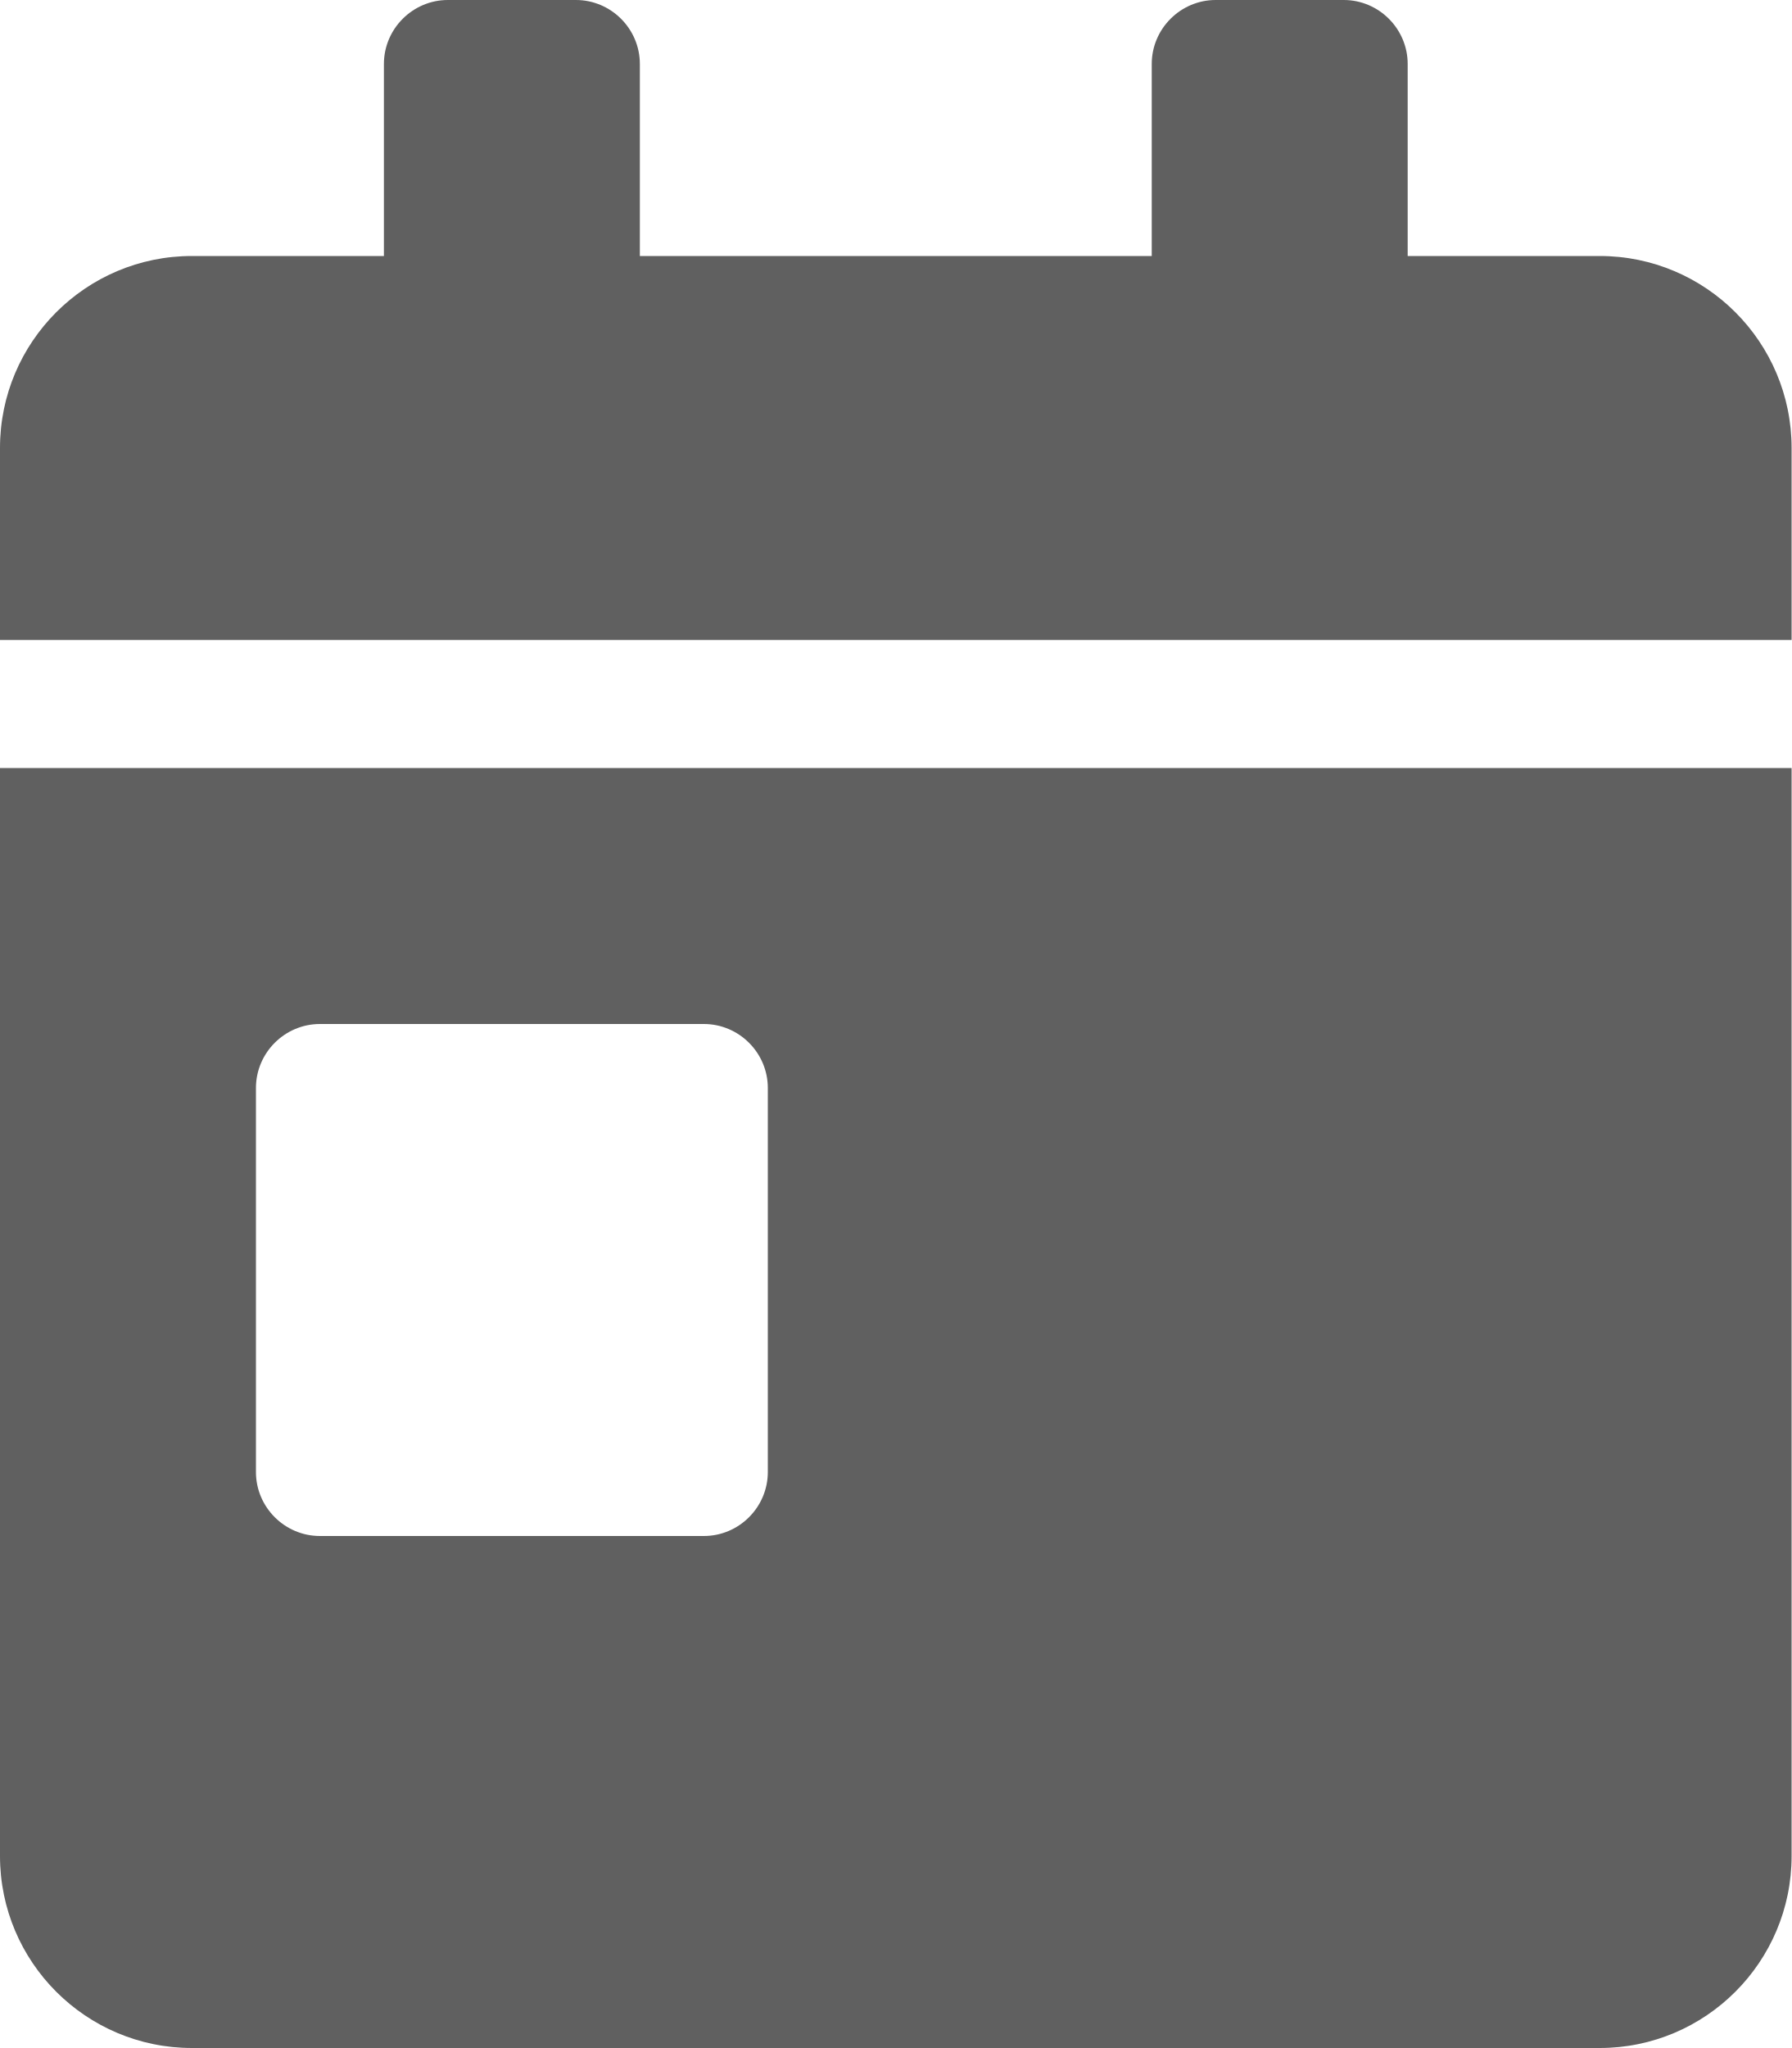
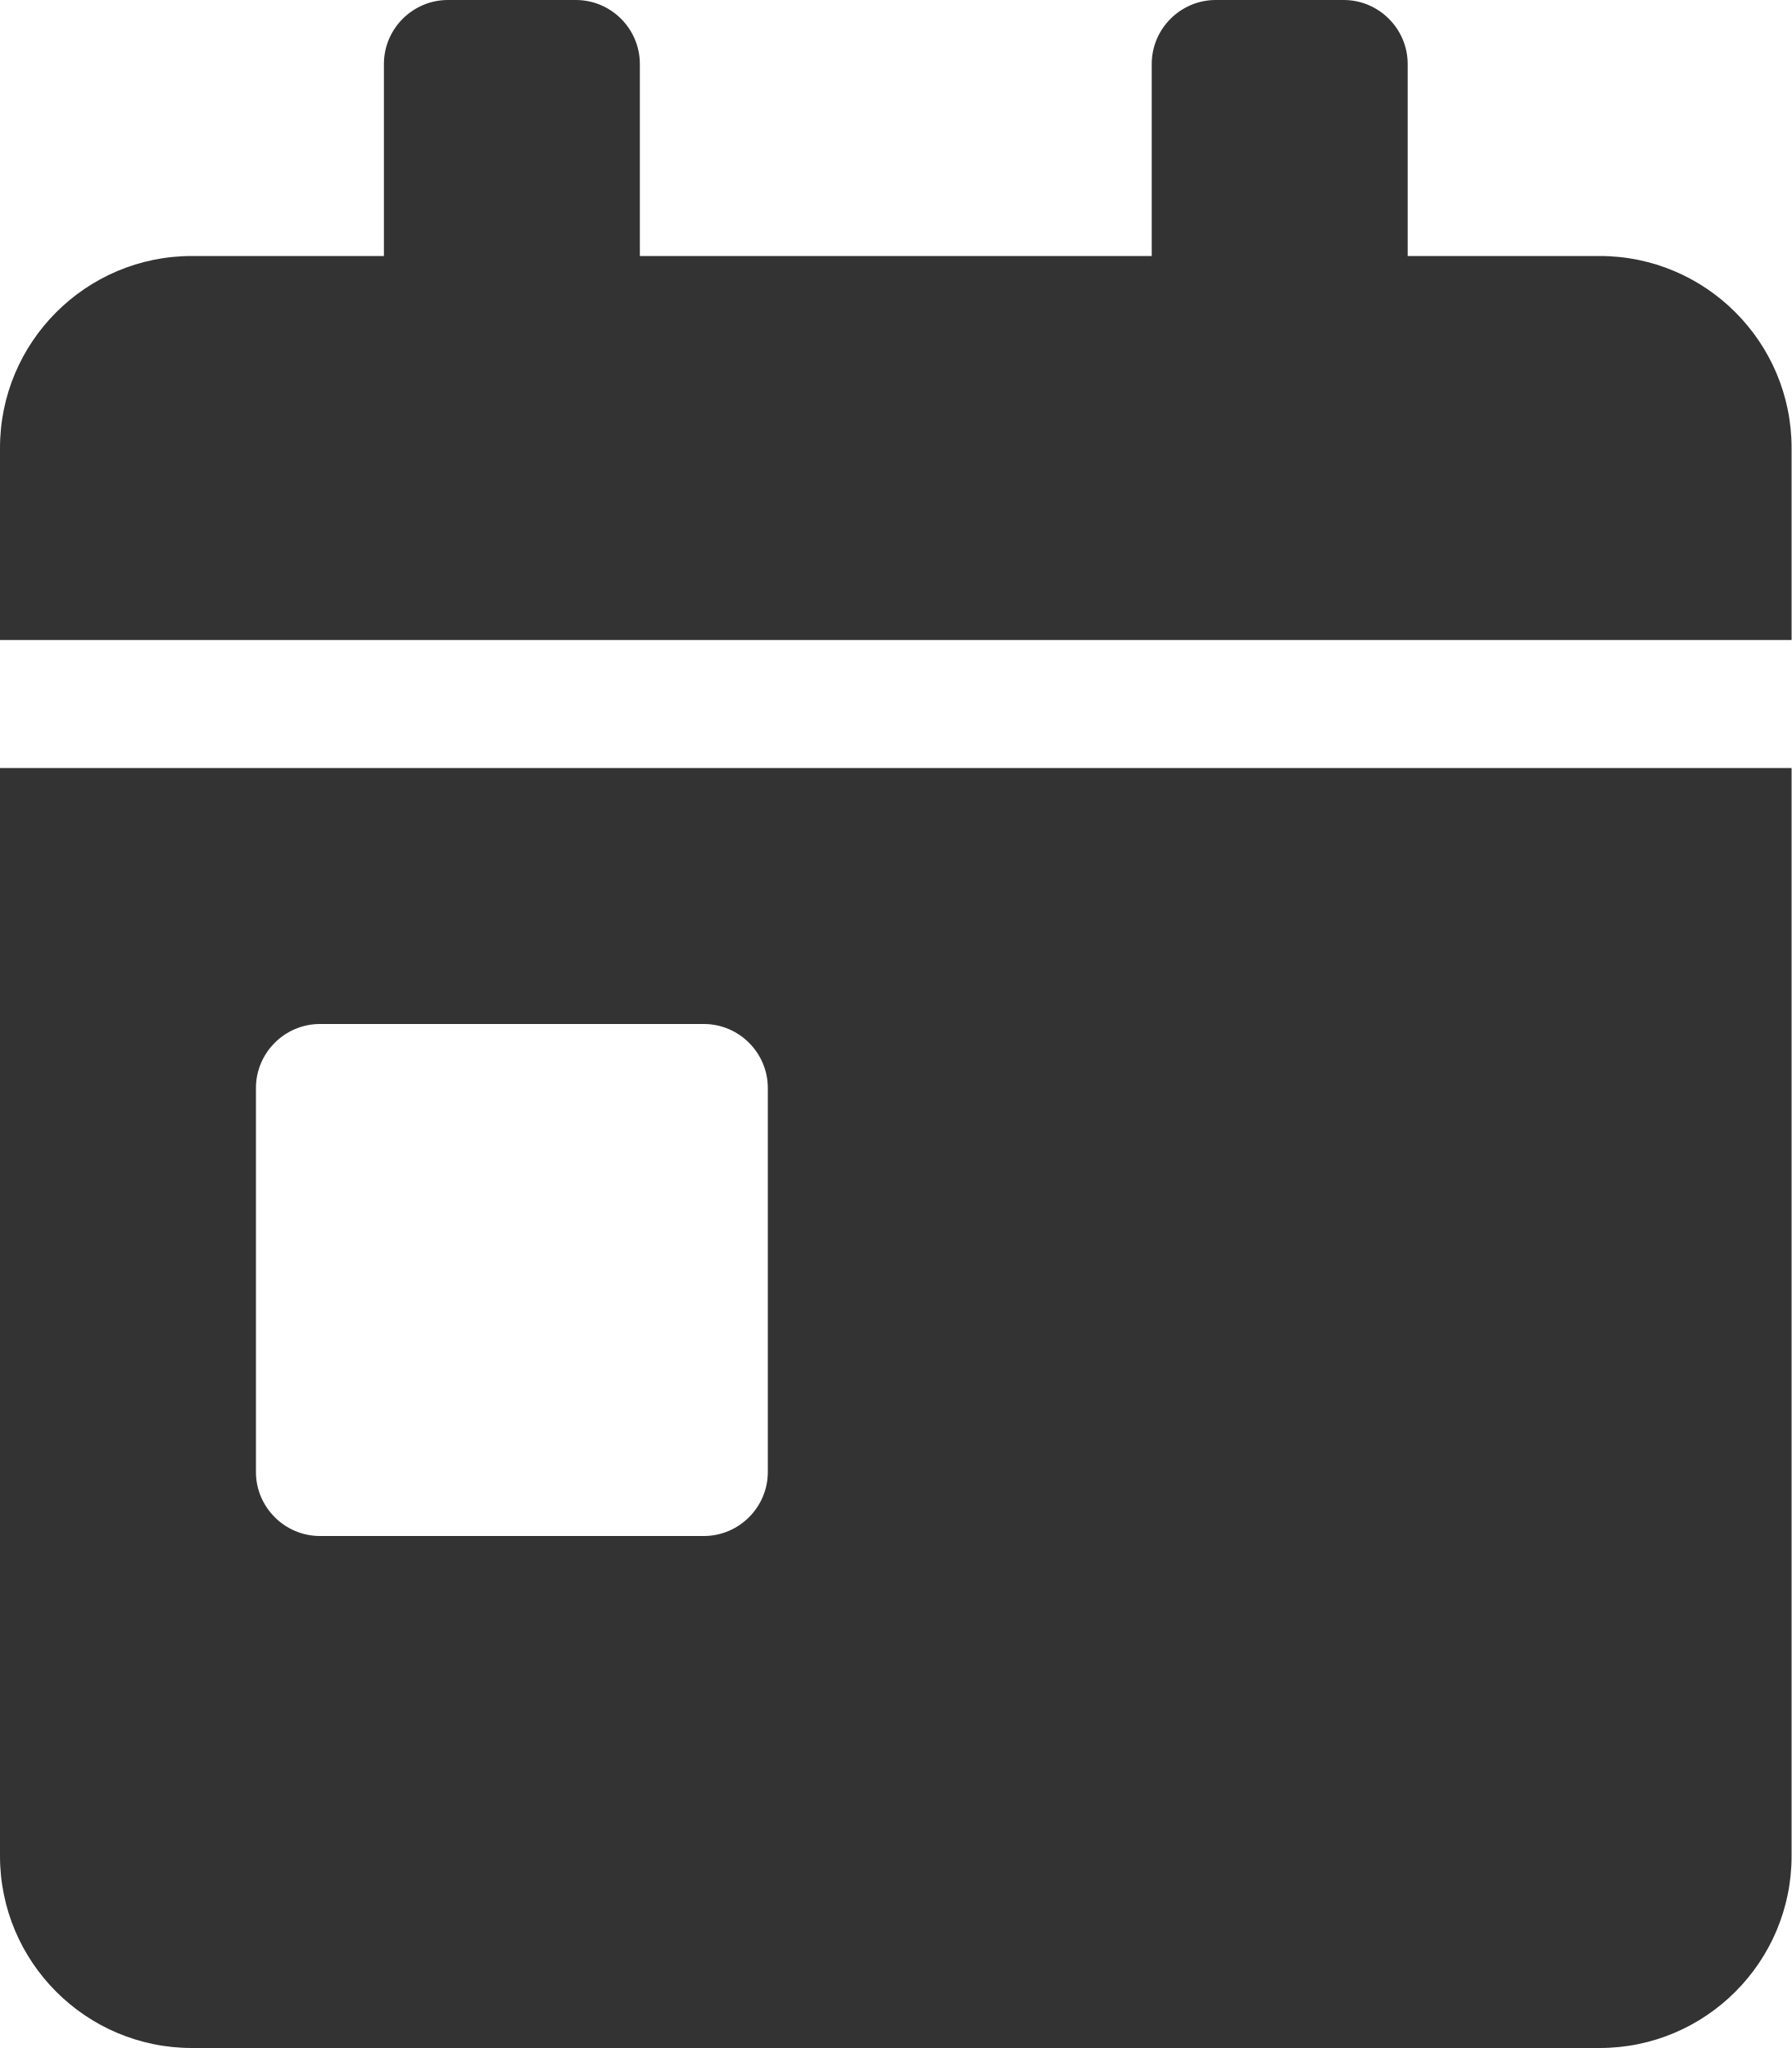
<svg xmlns="http://www.w3.org/2000/svg" aria-hidden="true" focusable="false" data-prefix="fas" data-icon="calendar-day" class="svg-inline--fa fa-calendar-day fa-w-14" role="img" viewBox="0 0 448 512">
-   <path fill="#606060" d="M0 464c0 26.5 21.5 48 48 48h352c26.5 0 48-21.5 48-48V192H0v272zm64-192c0-8.8 7.2-16 16-16h96c8.8 0 16 7.2 16 16v96c0 8.8-7.2 16-16 16H80c-8.8 0-16-7.2-16-16v-96zM400 64h-48V16c0-8.8-7.2-16-16-16h-32c-8.8 0-16 7.2-16 16v48H160V16c0-8.8-7.2-16-16-16h-32c-8.8 0-16 7.2-16 16v48H48C21.5 64 0 85.5 0 112v48h448v-48c0-26.5-21.5-48-48-48z" />
+   <path fill="#333333" d="M0 464c0 26.5 21.5 48 48 48h352c26.5 0 48-21.5 48-48V192H0v272zm64-192c0-8.8 7.2-16 16-16h96c8.8 0 16 7.2 16 16v96c0 8.8-7.2 16-16 16H80c-8.8 0-16-7.2-16-16v-96zM400 64h-48V16c0-8.8-7.2-16-16-16h-32c-8.8 0-16 7.2-16 16v48H160V16c0-8.8-7.2-16-16-16h-32c-8.8 0-16 7.2-16 16v48H48C21.5 64 0 85.5 0 112v48h448v-48c0-26.5-21.5-48-48-48z" />
</svg>
